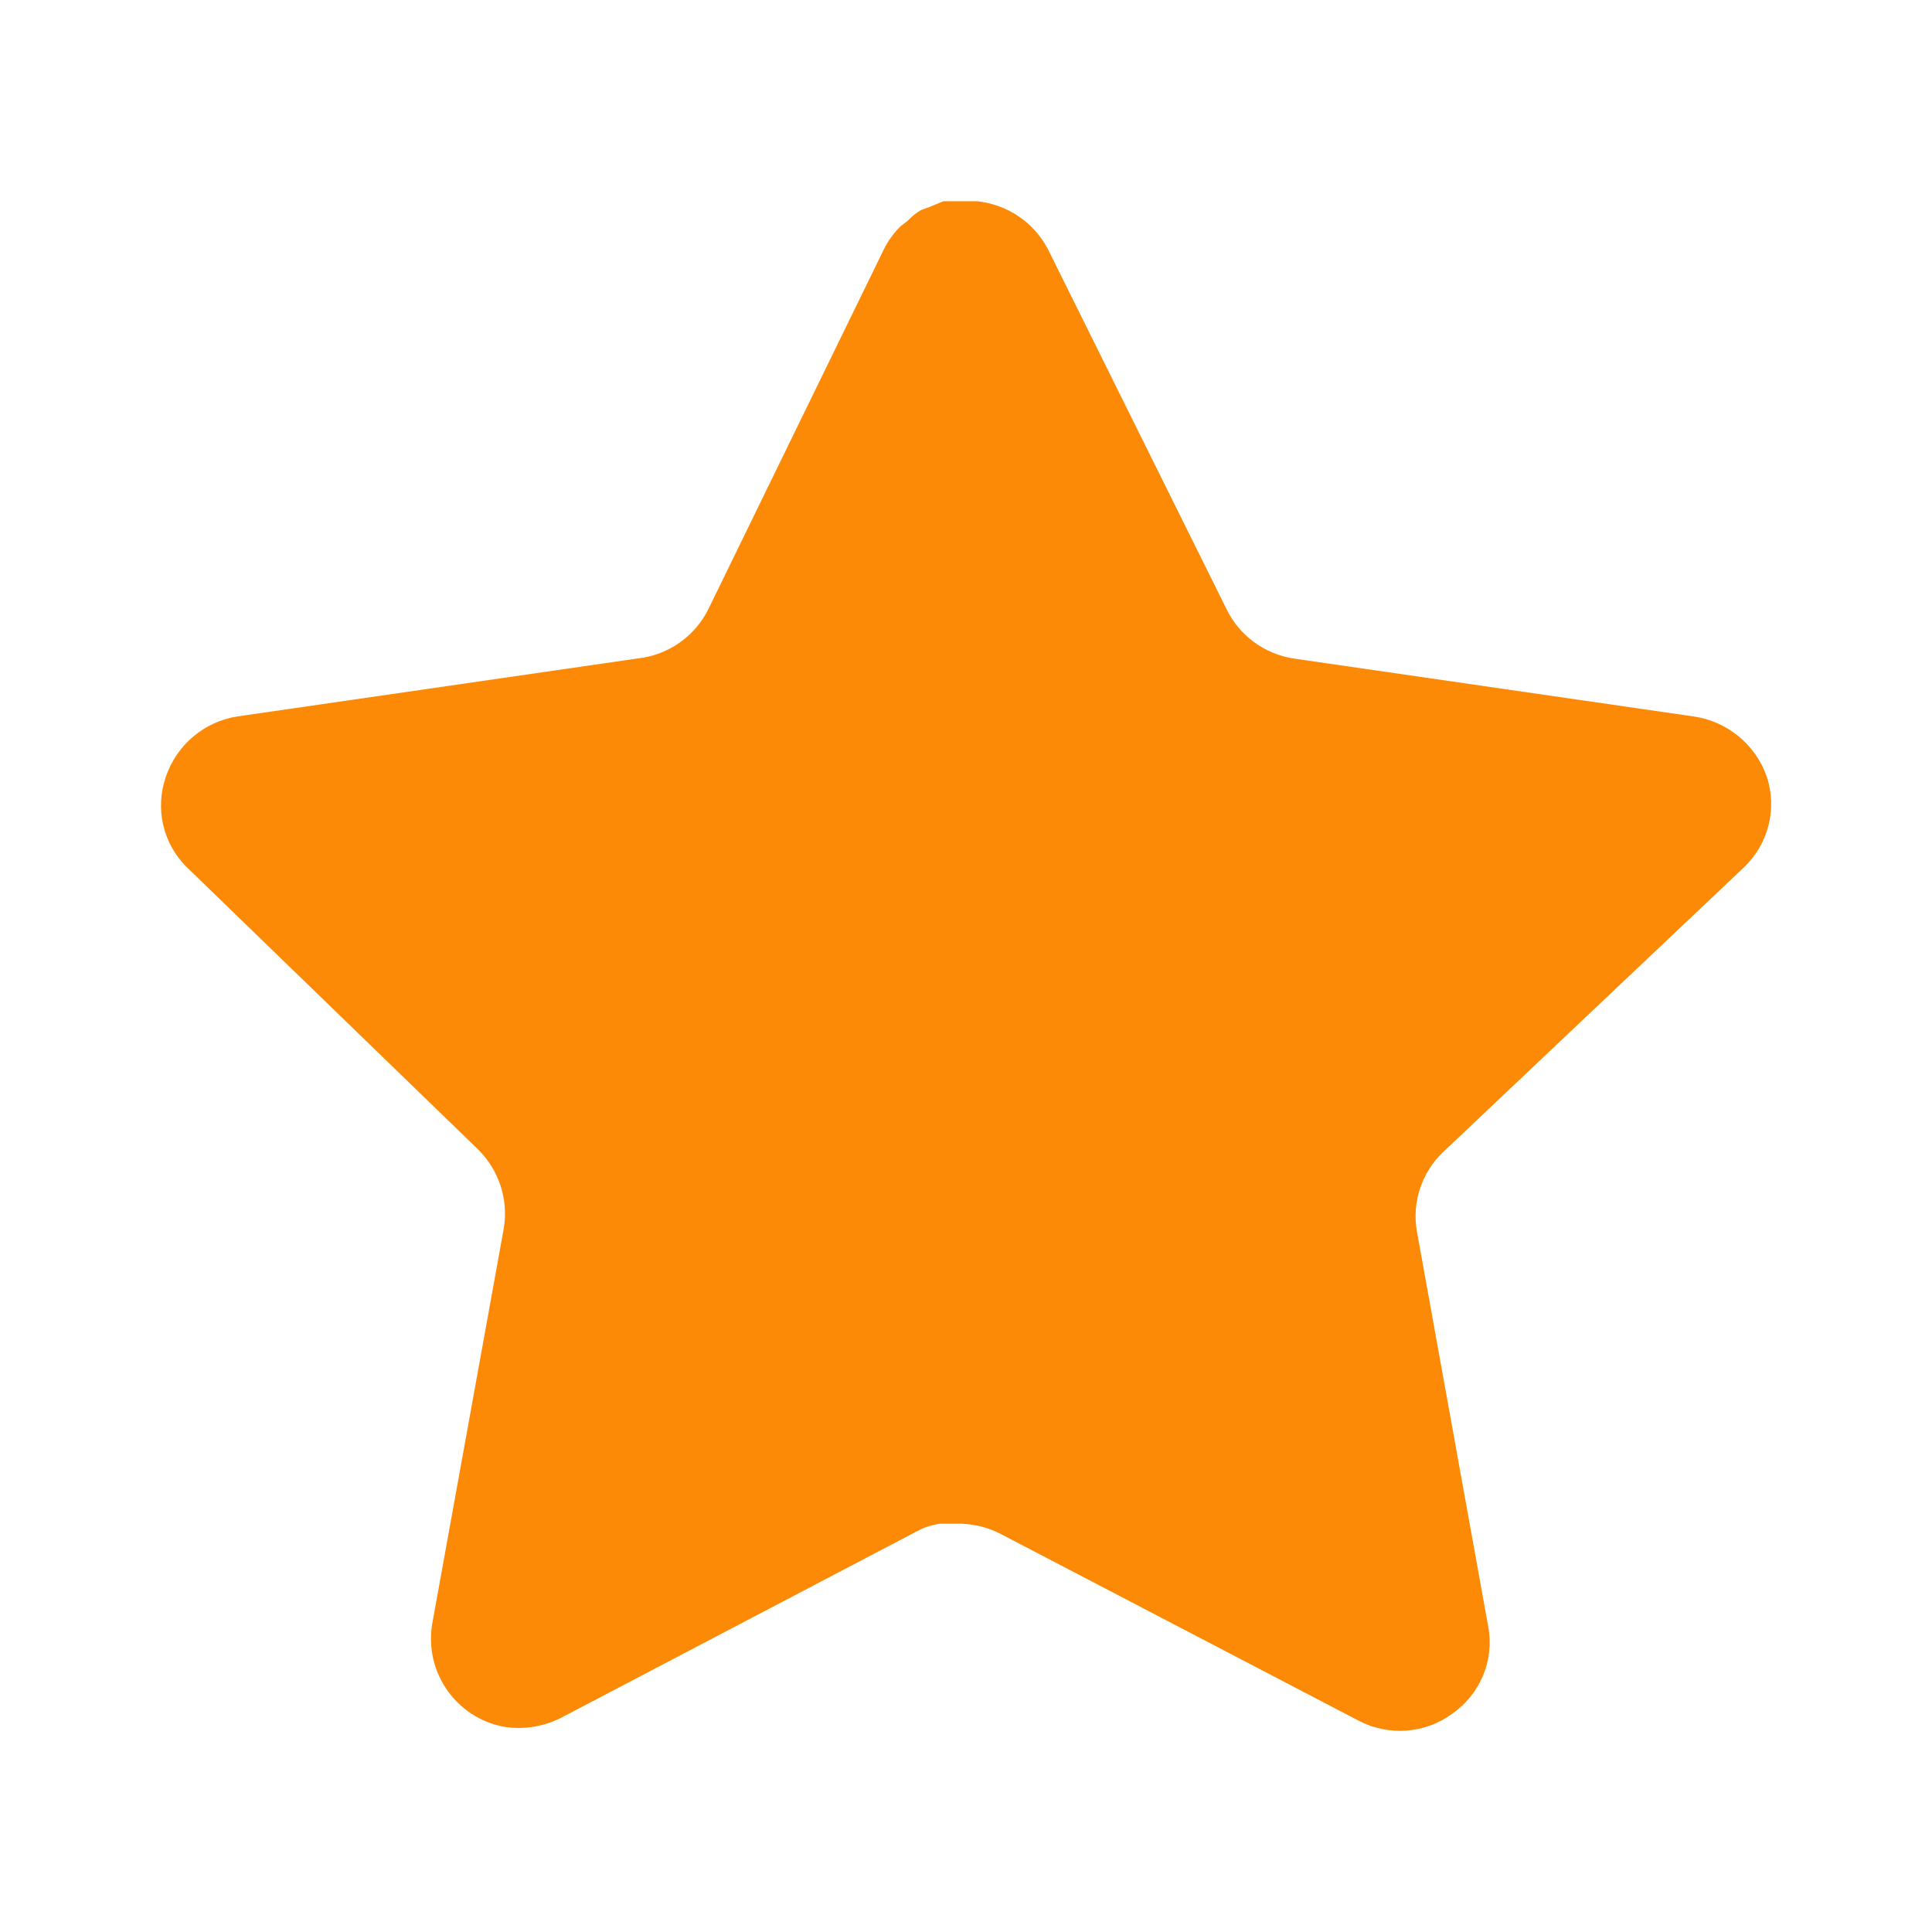
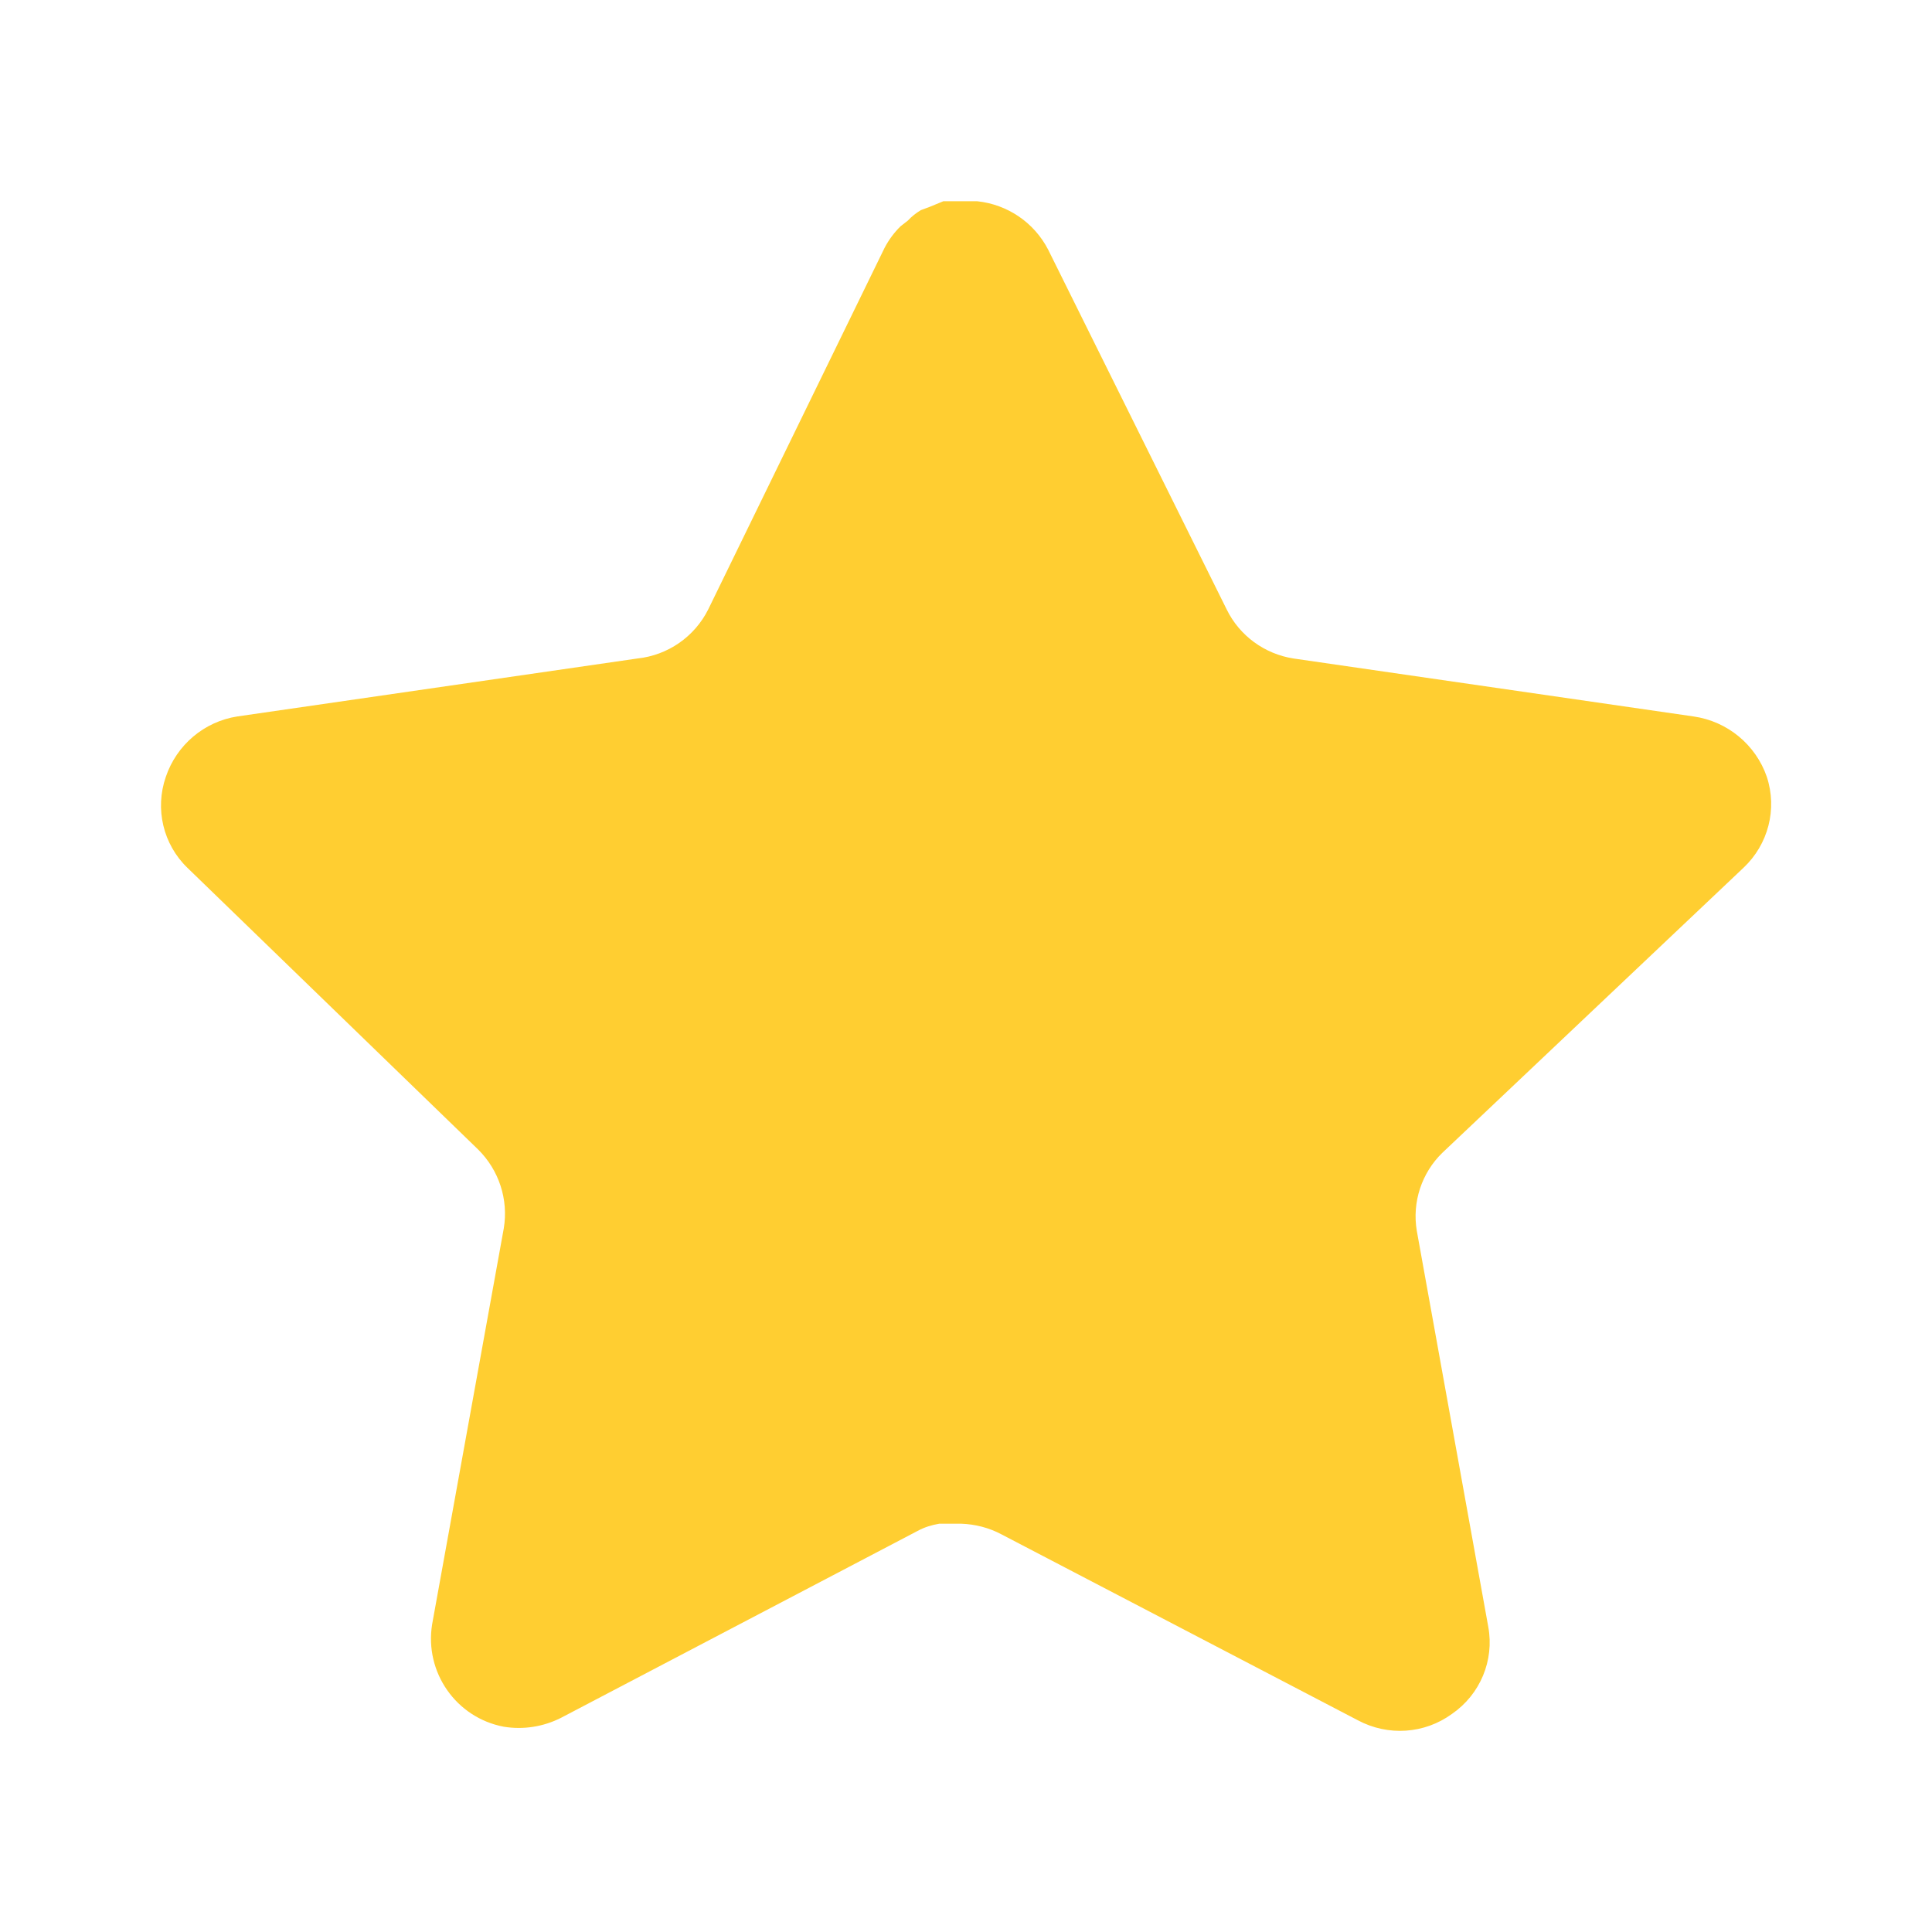
<svg xmlns="http://www.w3.org/2000/svg" width="12" height="12" viewBox="0 0 12 12" fill="none">
-   <path d="M8.959 7.16C8.83 7.285 8.77 7.467 8.8 7.645L9.244 10.105C9.282 10.313 9.194 10.524 9.019 10.645C8.848 10.77 8.621 10.785 8.434 10.685L6.22 9.53C6.143 9.489 6.057 9.467 5.97 9.464H5.834C5.787 9.472 5.741 9.486 5.699 9.509L3.484 10.67C3.375 10.725 3.251 10.745 3.129 10.725C2.833 10.669 2.636 10.387 2.684 10.089L3.129 7.63C3.159 7.45 3.099 7.268 2.97 7.14L1.164 5.39C1.013 5.244 0.961 5.024 1.03 4.825C1.097 4.627 1.268 4.482 1.474 4.45L3.959 4.09C4.148 4.07 4.314 3.955 4.399 3.785L5.494 1.54C5.52 1.49 5.554 1.444 5.594 1.405L5.639 1.37C5.663 1.344 5.69 1.323 5.72 1.305L5.774 1.285L5.859 1.25H6.07C6.258 1.27 6.423 1.382 6.51 1.55L7.619 3.785C7.699 3.949 7.855 4.062 8.034 4.09L10.519 4.45C10.729 4.48 10.905 4.625 10.974 4.825C11.04 5.026 10.983 5.245 10.829 5.39L8.959 7.16Z" fill="#FC8A06" />
+   <path d="M8.959 7.16C8.83 7.285 8.77 7.467 8.8 7.645L9.244 10.105C9.282 10.313 9.194 10.524 9.019 10.645C8.848 10.77 8.621 10.785 8.434 10.685L6.22 9.53C6.143 9.489 6.057 9.467 5.97 9.464H5.834C5.787 9.472 5.741 9.486 5.699 9.509L3.484 10.67C3.375 10.725 3.251 10.745 3.129 10.725C2.833 10.669 2.636 10.387 2.684 10.089L3.129 7.63C3.159 7.45 3.099 7.268 2.97 7.14L1.164 5.39C1.013 5.244 0.961 5.024 1.03 4.825C1.097 4.627 1.268 4.482 1.474 4.45L3.959 4.09C4.148 4.07 4.314 3.955 4.399 3.785L5.494 1.54C5.52 1.49 5.554 1.444 5.594 1.405L5.639 1.37C5.663 1.344 5.69 1.323 5.72 1.305L5.774 1.285L5.859 1.25H6.07C6.258 1.27 6.423 1.382 6.51 1.55L7.619 3.785C7.699 3.949 7.855 4.062 8.034 4.09L10.519 4.45C10.729 4.48 10.905 4.625 10.974 4.825C11.04 5.026 10.983 5.245 10.829 5.39L8.959 7.16Z" fill="#FFCE31" />
</svg>
